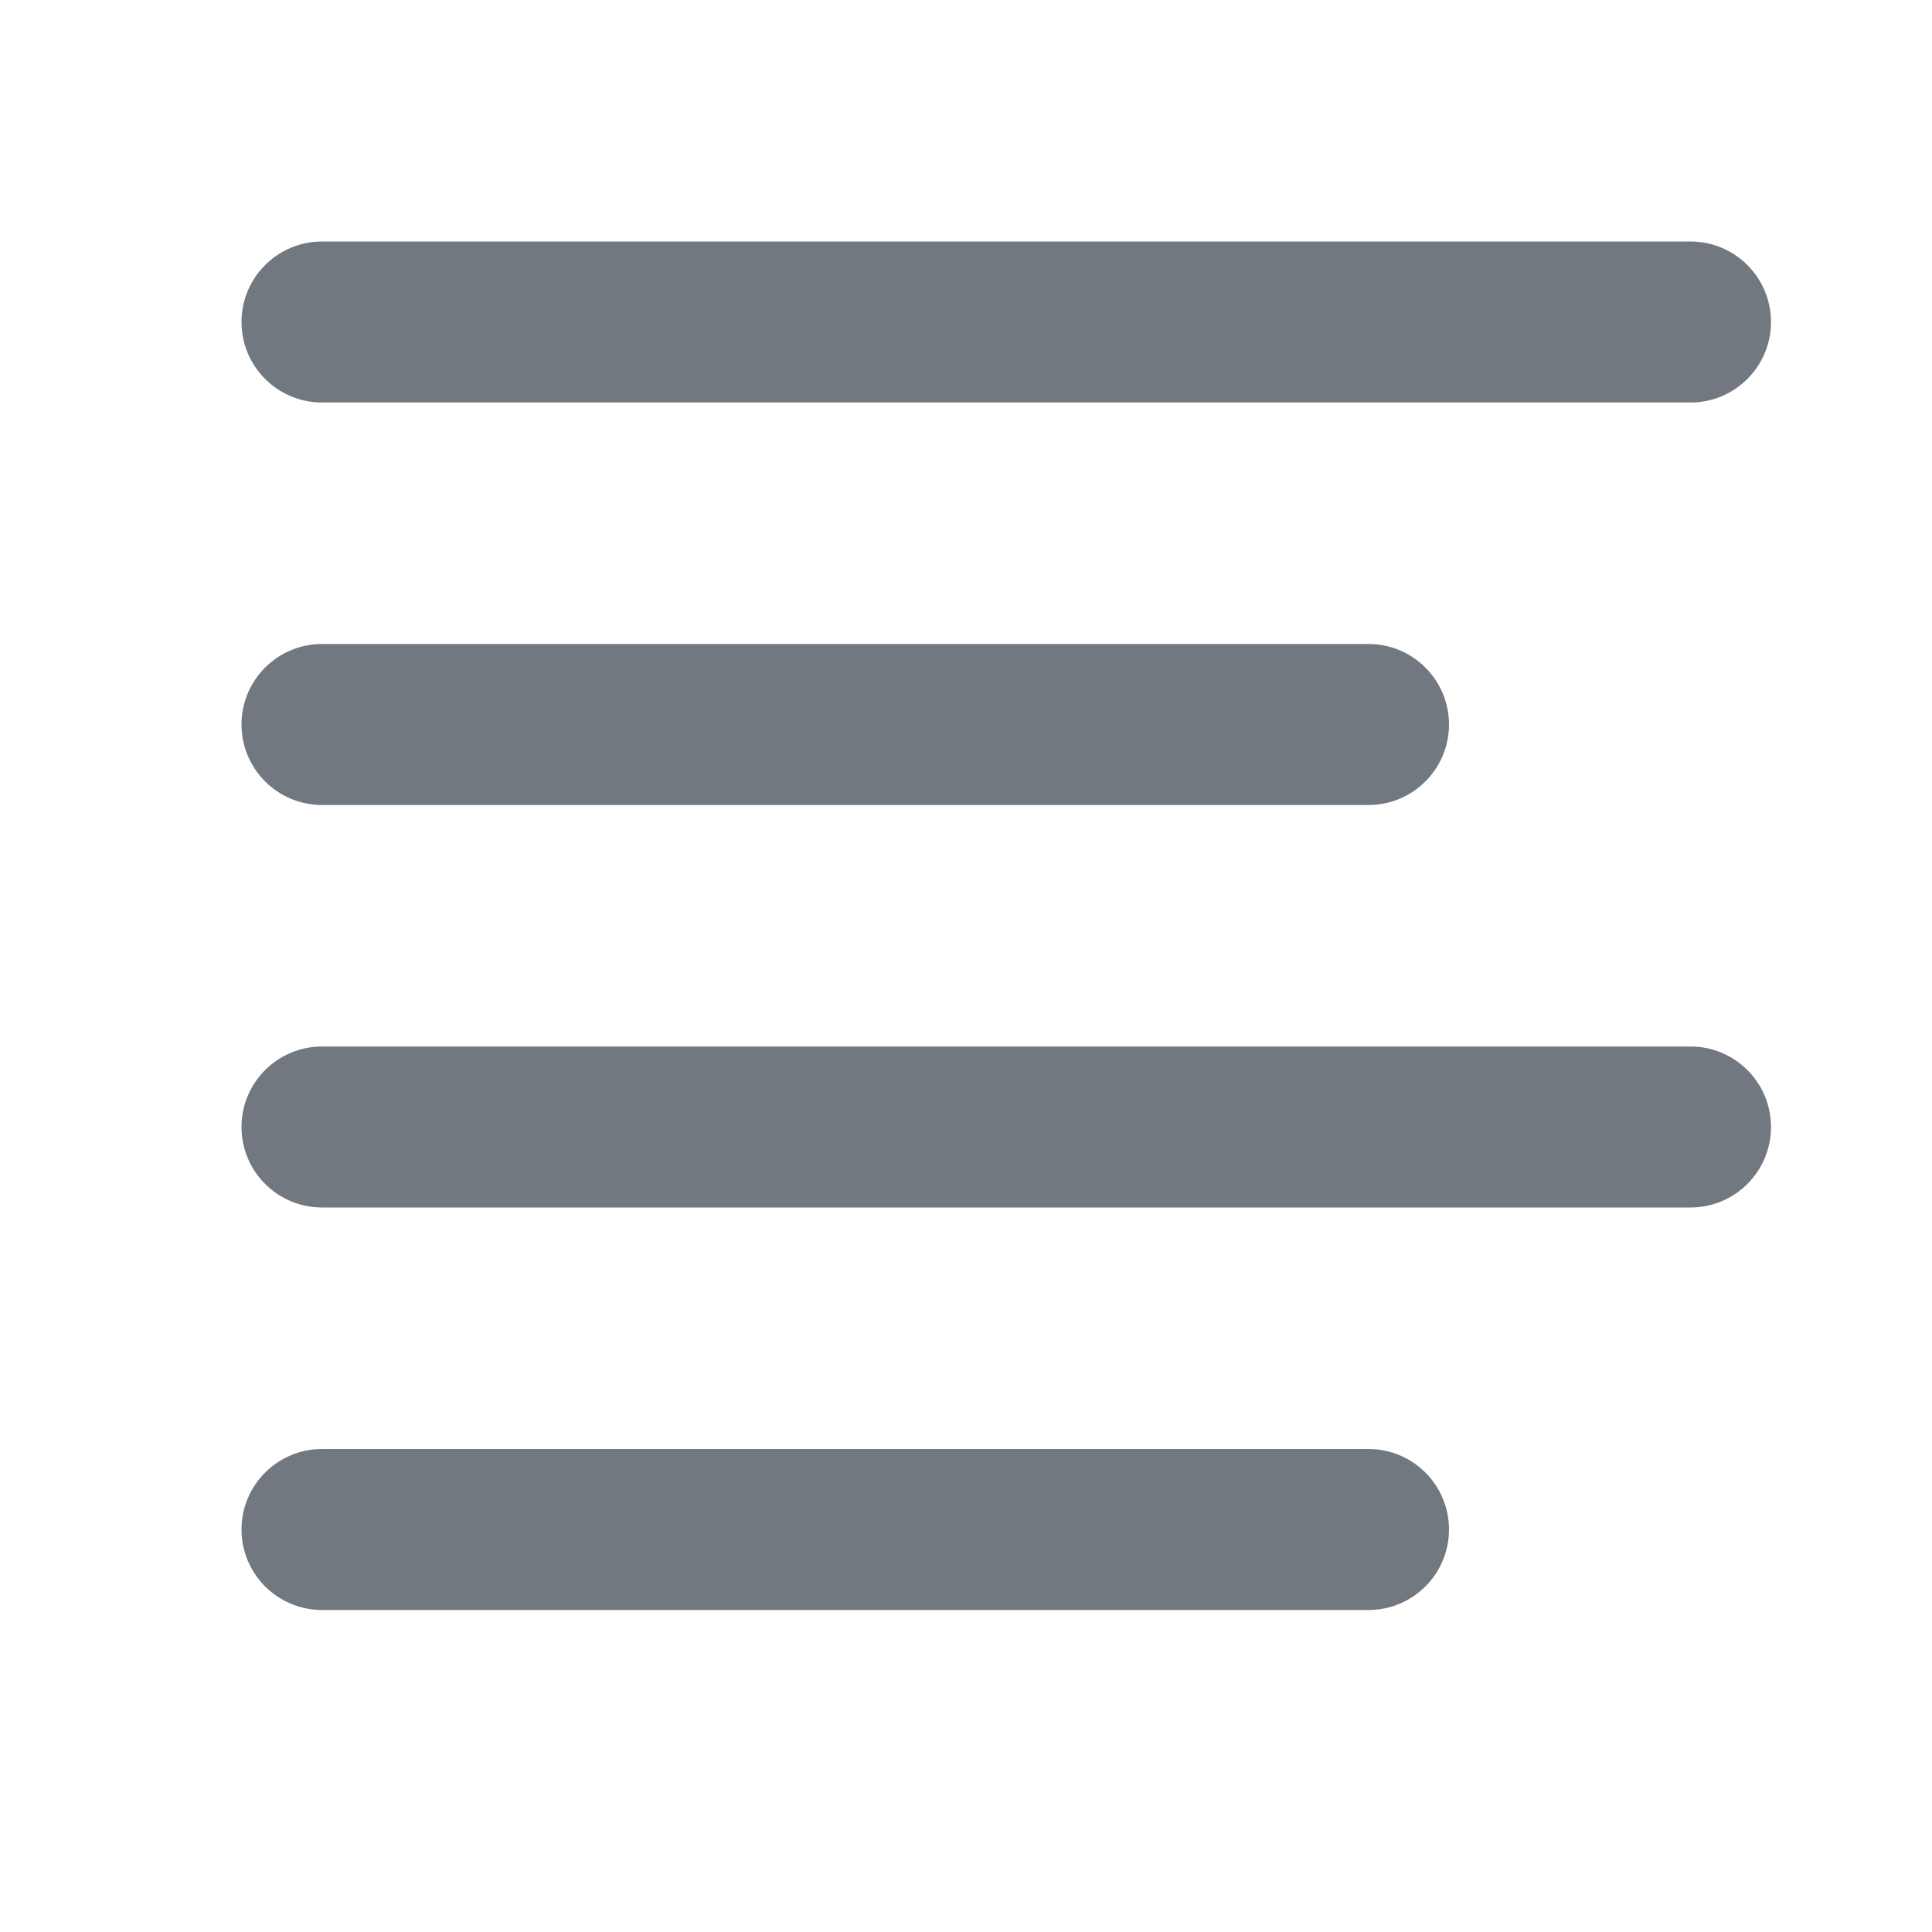
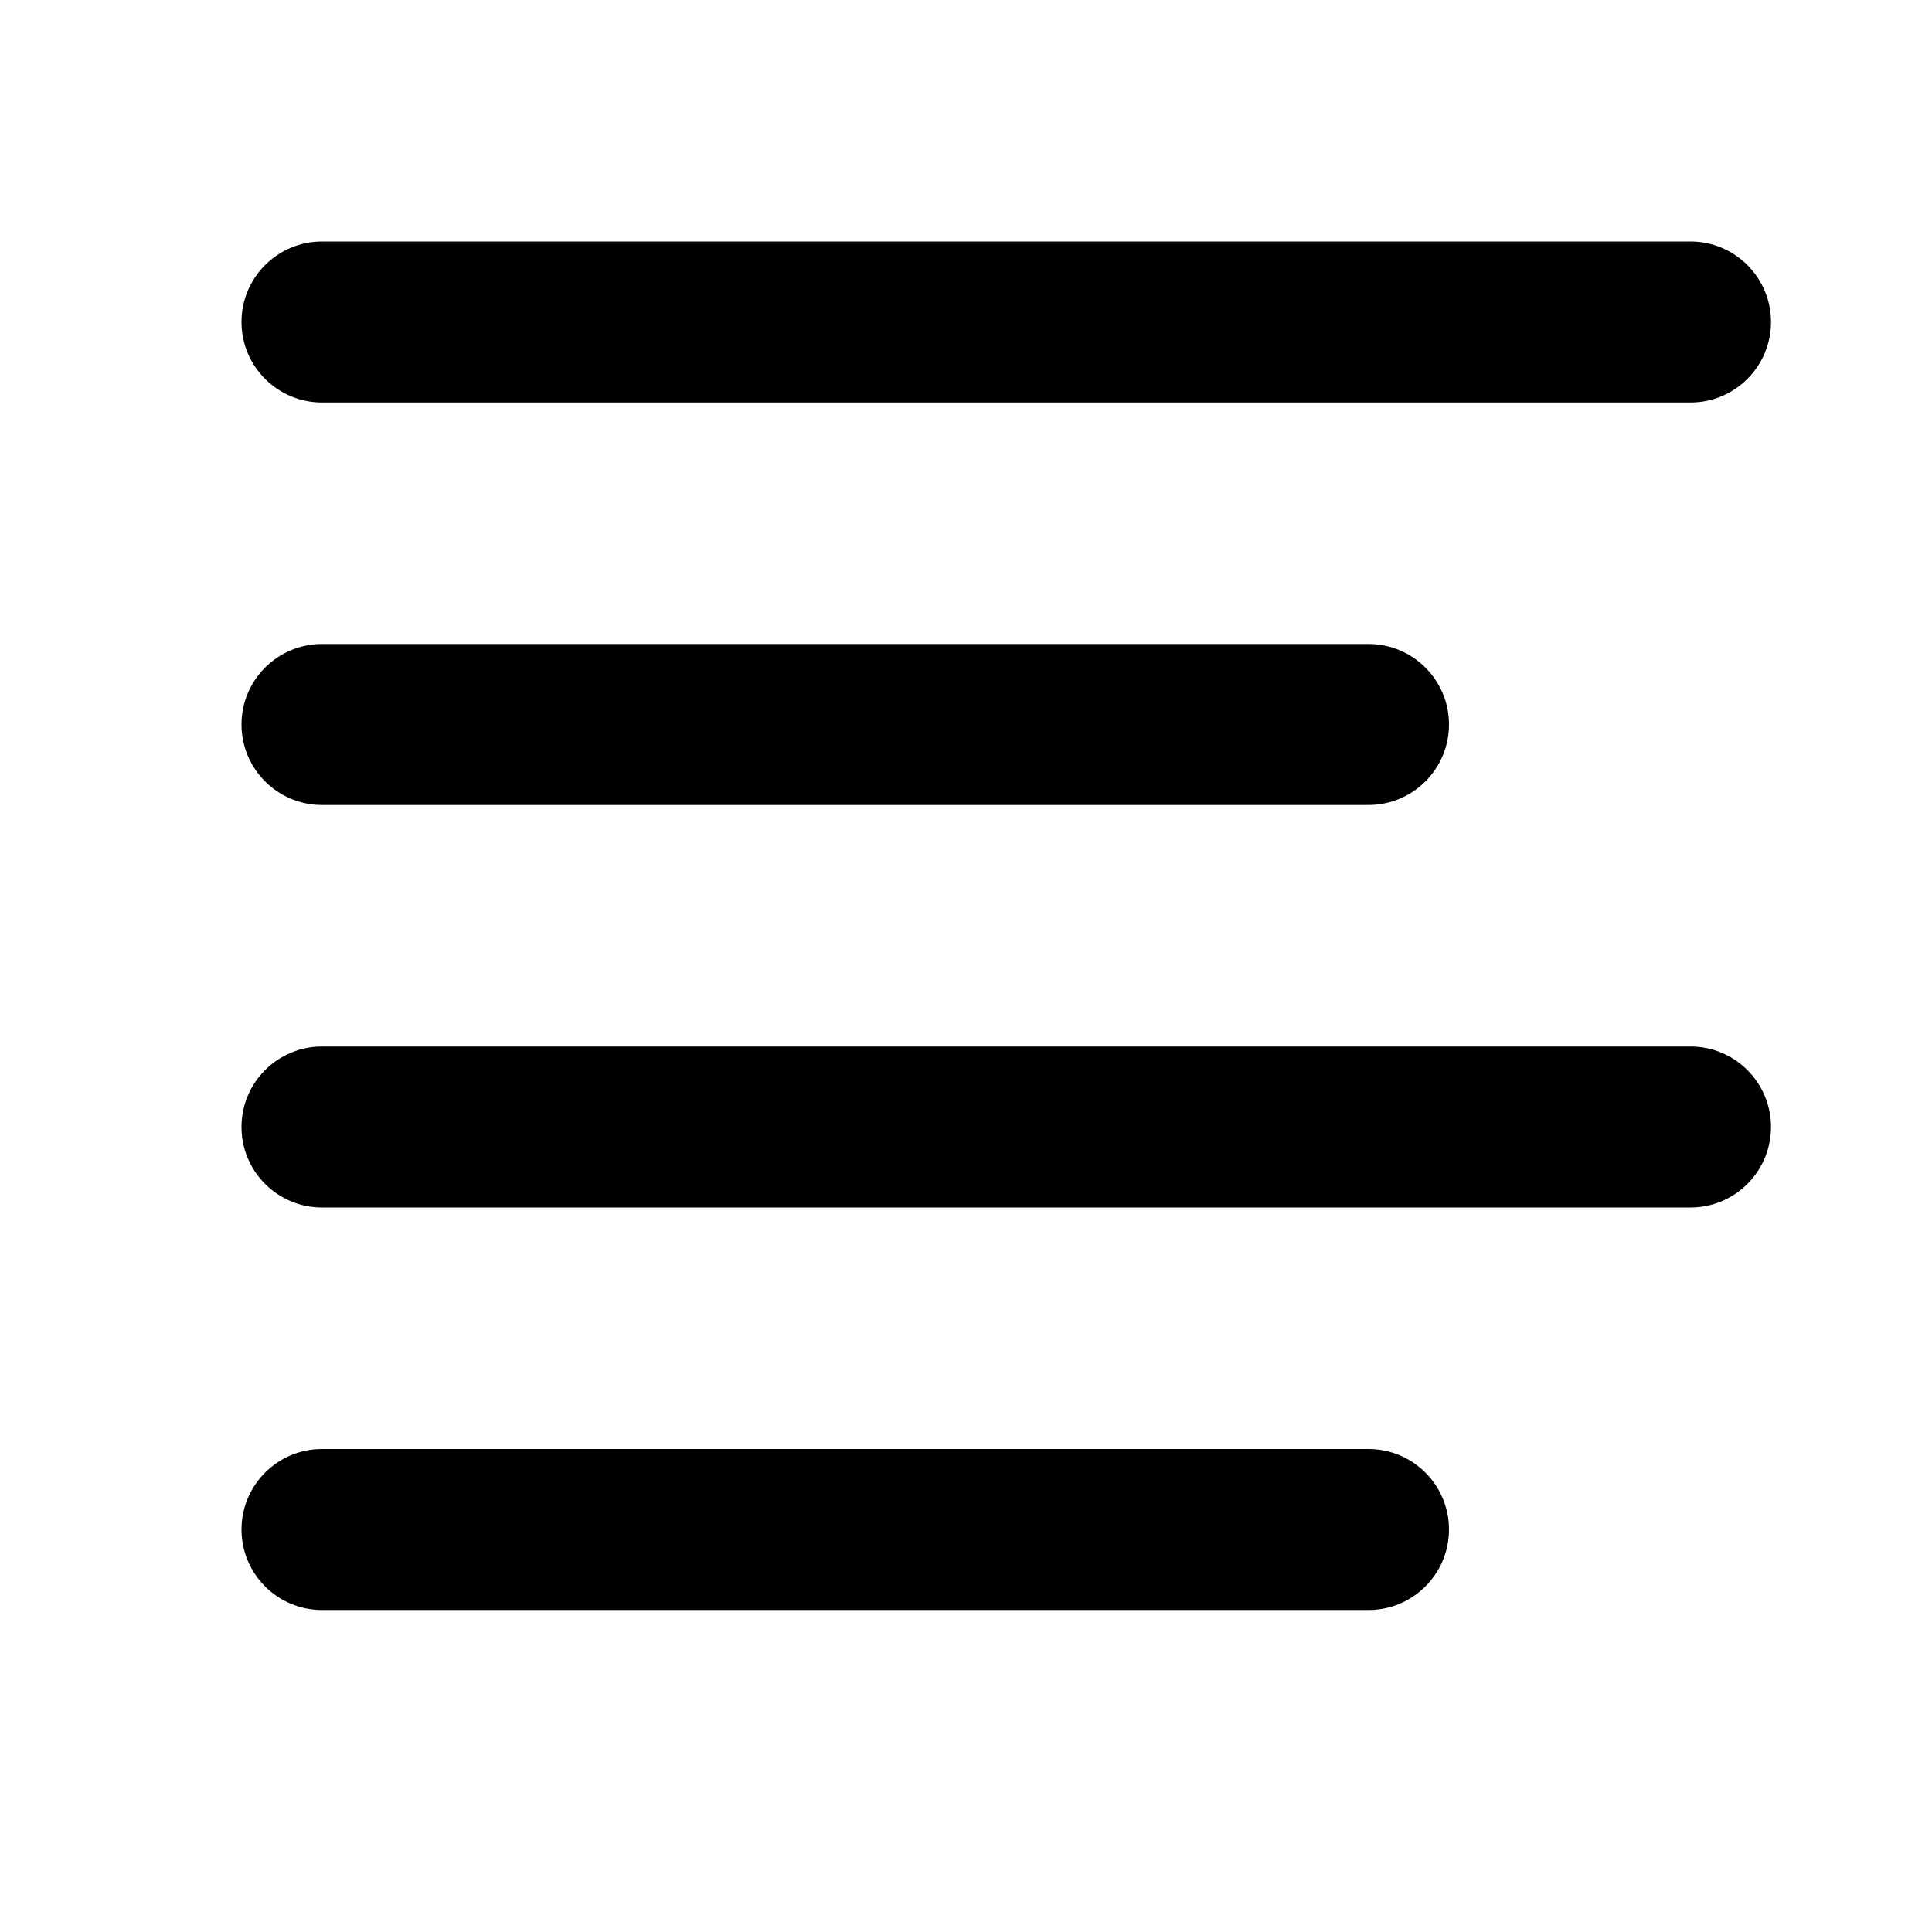
<svg xmlns="http://www.w3.org/2000/svg" width="24px" height="24px" viewBox="0 0 24 24" version="1.1">
  <g id="Symbols" stroke="none" stroke-width="1" fill="none" fill-rule="evenodd">
-     <g id="ico/sentence" fill="#72787F">
+     <g id="ico/sentence" fill="currentColor">
      <path d="M4,3 L21,3 C21.552,3 22,3.448 22,4 C22,4.552 21.552,5 21,5 L4,5 C3.448,5 3,4.552 3,4 C3,3.448 3.448,3 4,3 Z M4,8 L17,8 C17.552,8 18,8.448 18,9 C18,9.552 17.552,10 17,10 L4,10 C3.448,10 3,9.552 3,9 C3,8.448 3.448,8 4,8 Z M4,13 L21,13 C21.552,13 22,13.448 22,14 C22,14.552 21.552,15 21,15 L4,15 C3.448,15 3,14.552 3,14 C3,13.448 3.448,13 4,13 Z M4,18 L17,18 C17.552,18 18,18.448 18,19 C18,19.552 17.552,20 17,20 L4,20 C3.448,20 3,19.552 3,19 C3,18.448 3.448,18 4,18 Z" id="Combined-Shape" />
    </g>
  </g>
</svg>
